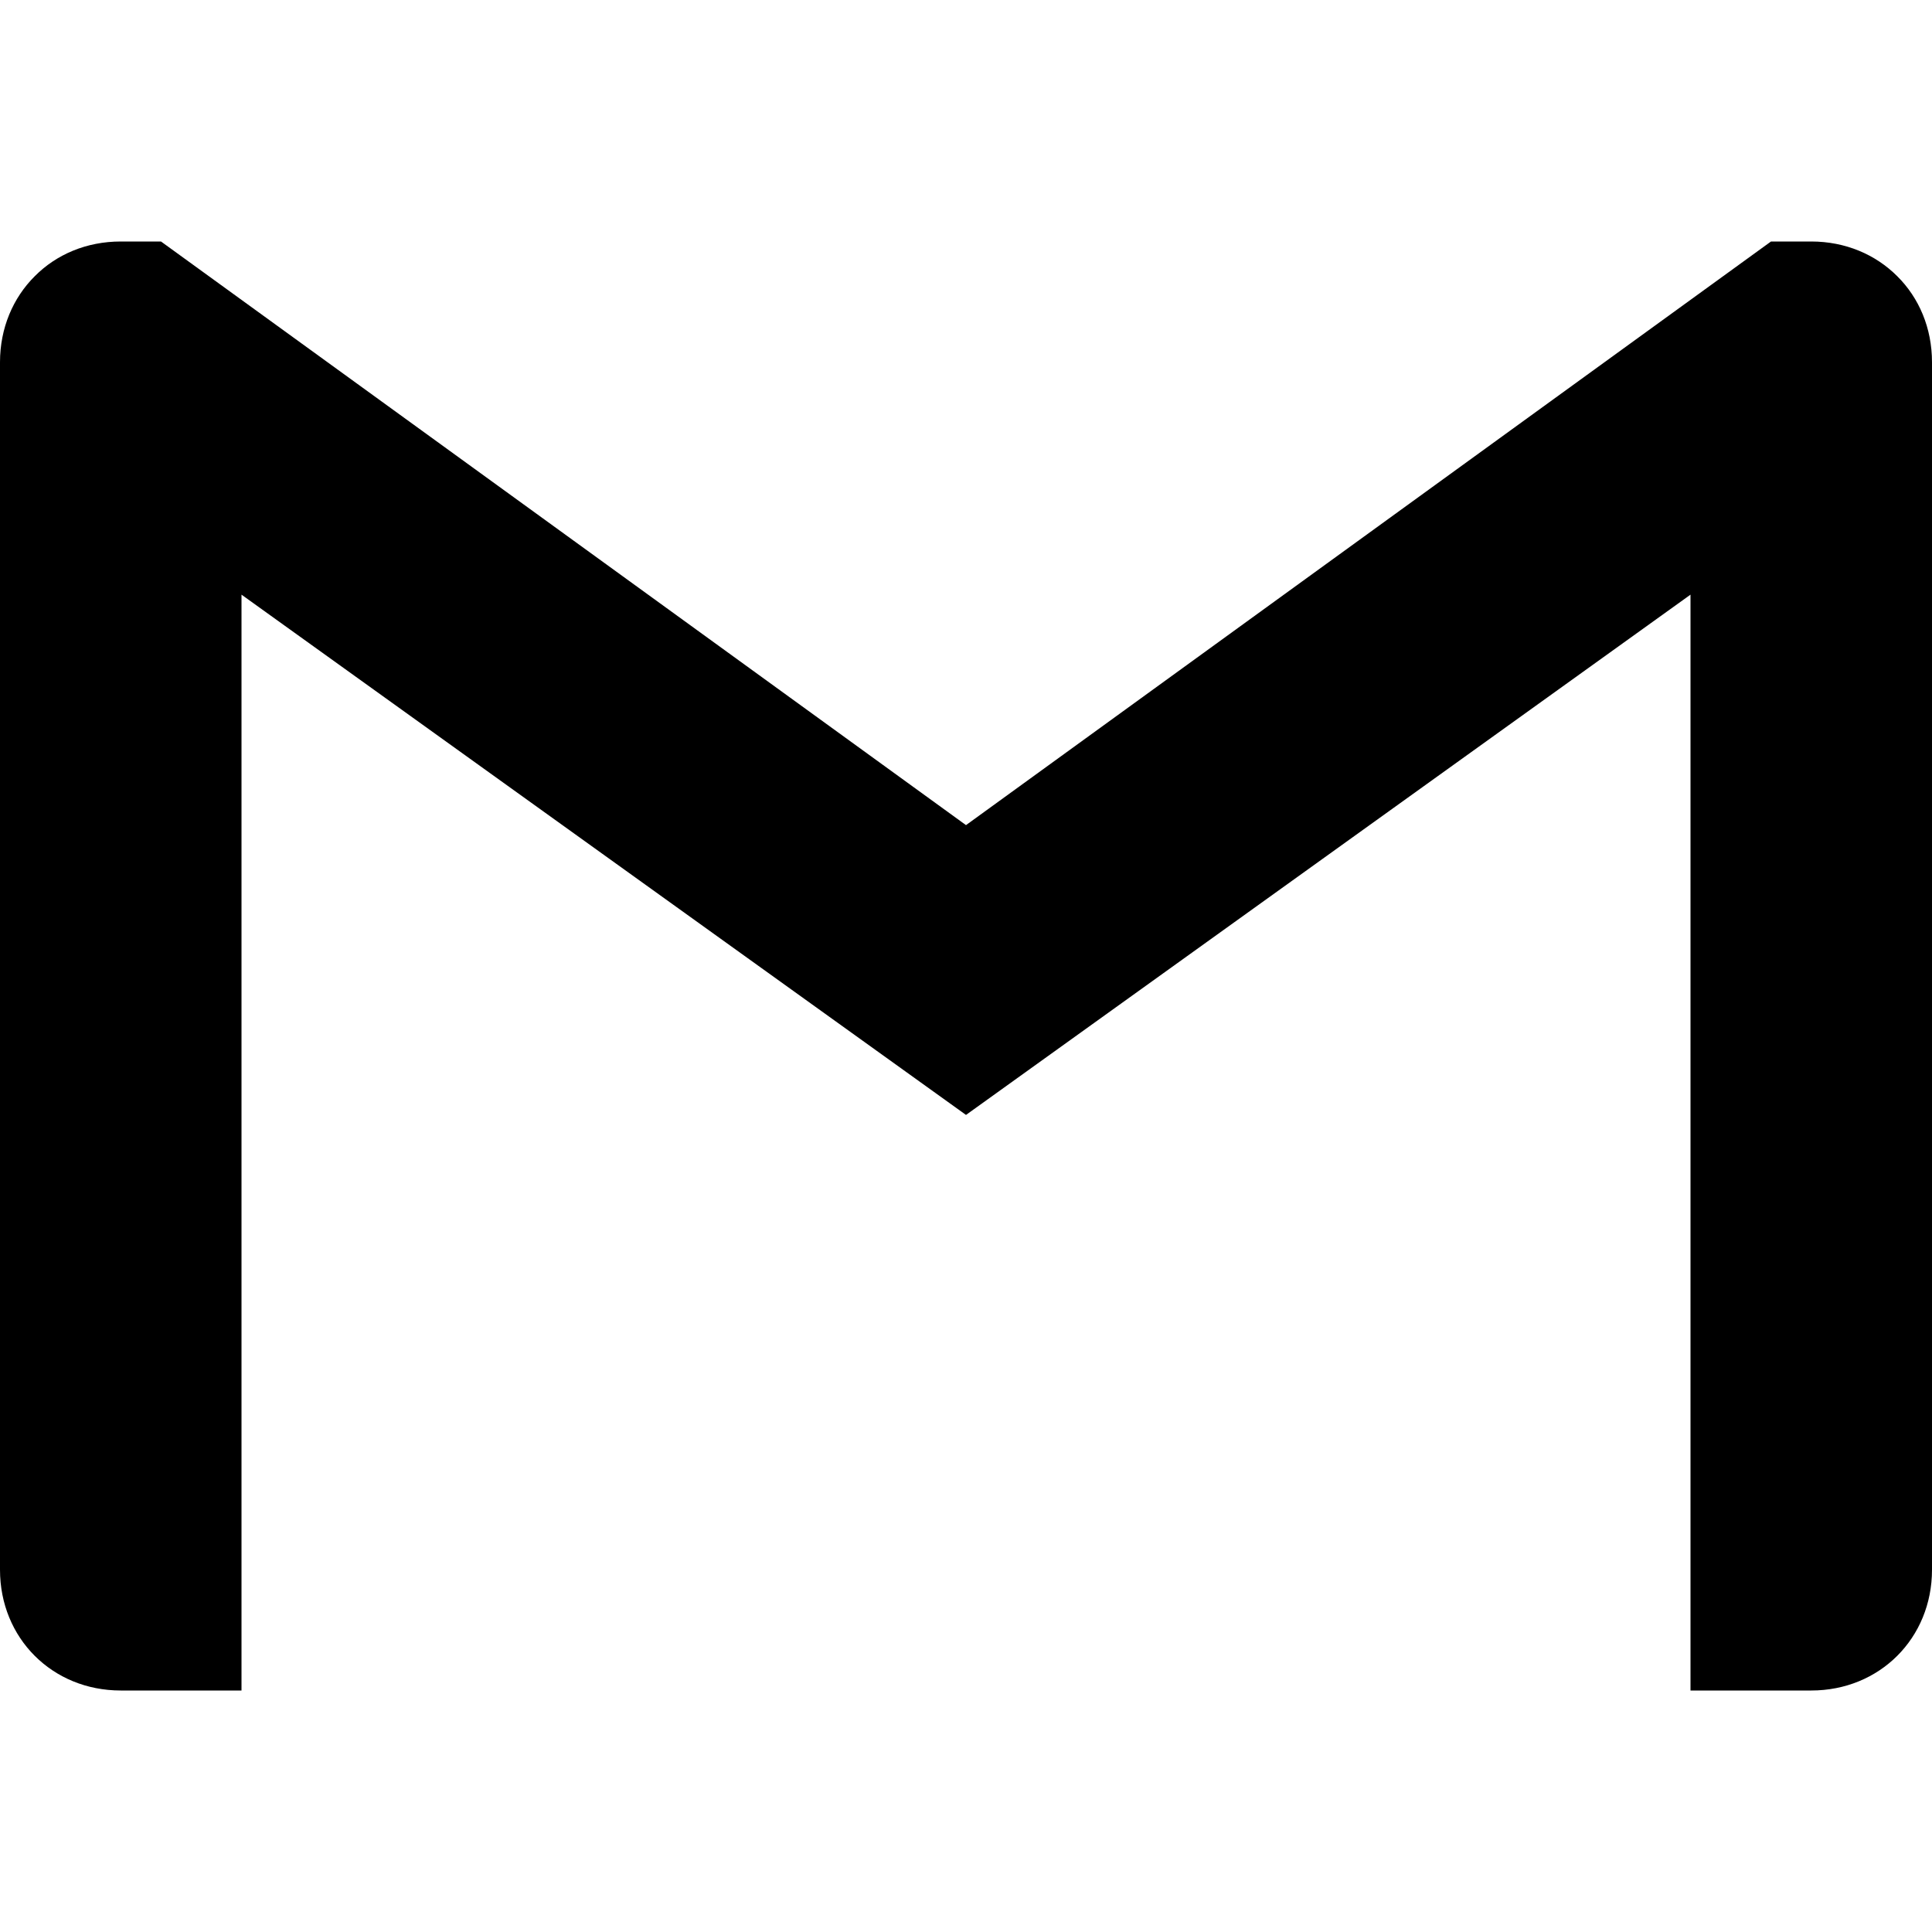
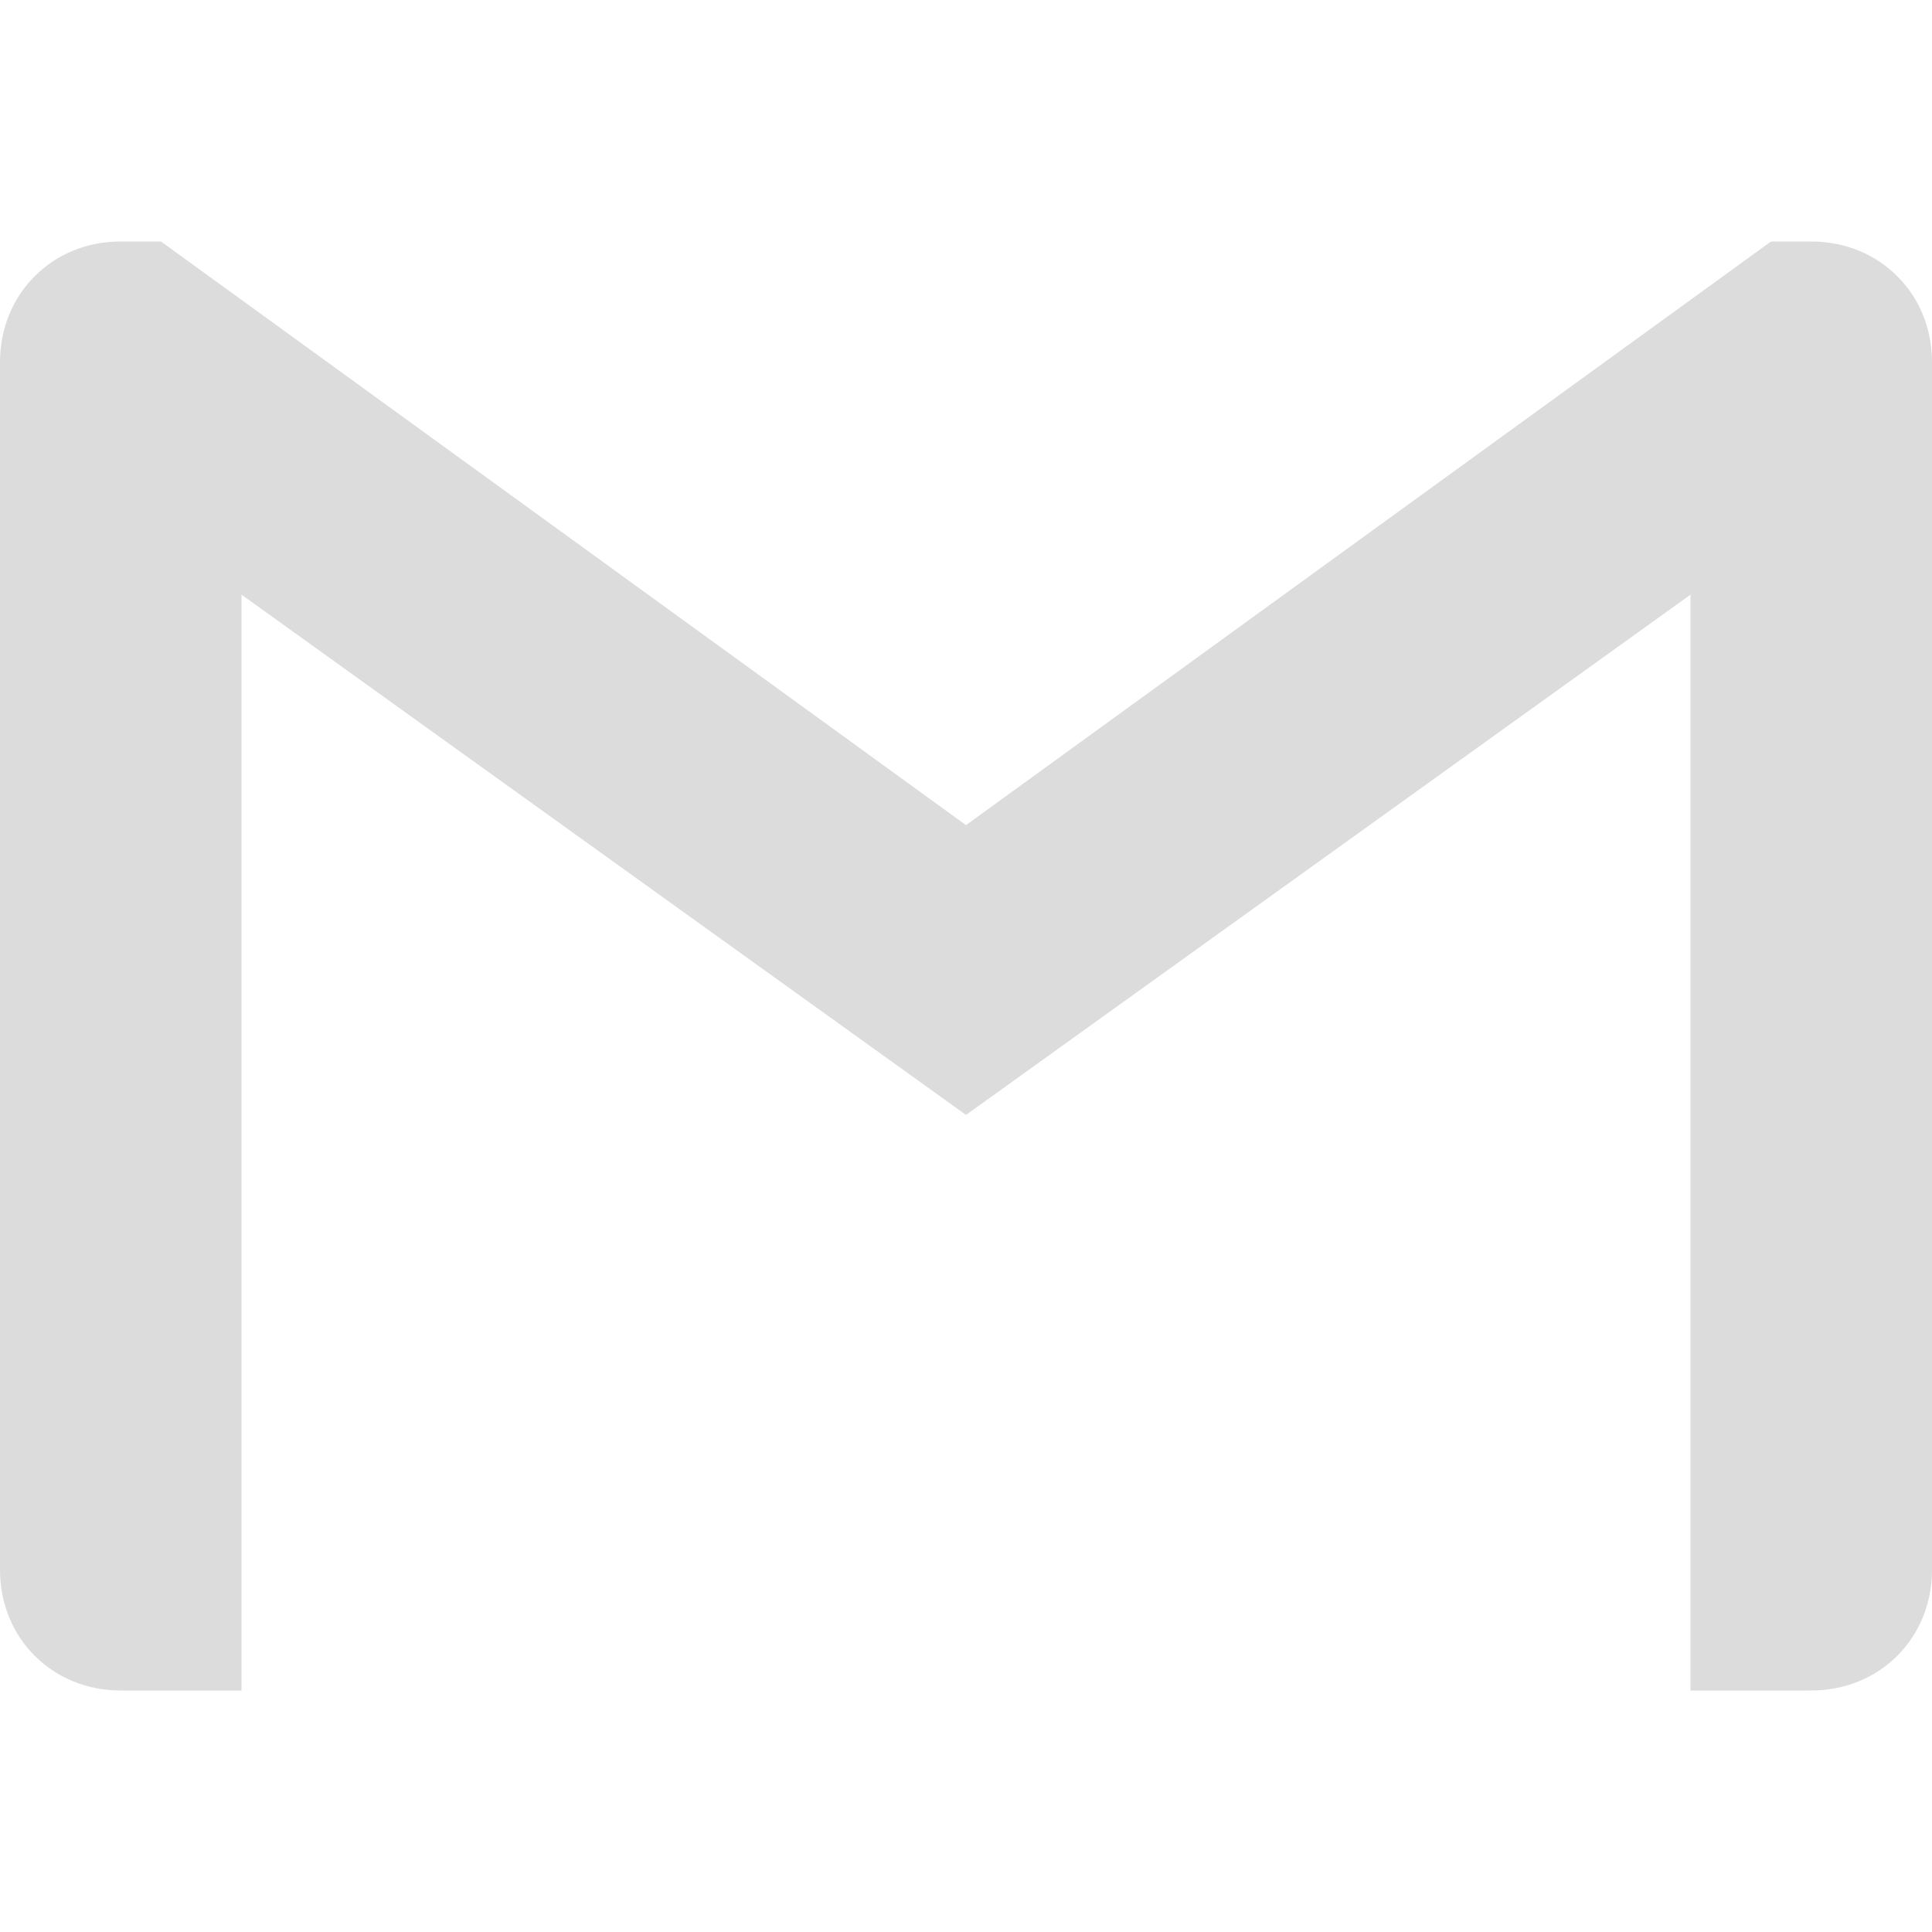
- <svg xmlns="http://www.w3.org/2000/svg" role="img" viewBox="0 0 24 24">
+ <svg xmlns="http://www.w3.org/2000/svg" role="img" viewBox="0 0 24 24" fill="#dcdcdc">
  <path d="M24 4.5v15c0 .85-.65 1.5-1.5 1.5H21V7.387l-9 6.463-9-6.463V21H1.5C.649 21 0 20.35 0 19.5v-15c0-.425.162-.8.431-1.068C.7 3.16 1.076 3 1.5 3H2l10 7.25L22 3h.5c.425 0 .8.162 1.069.432.27.268.431.643.431 1.068z" />
</svg>
